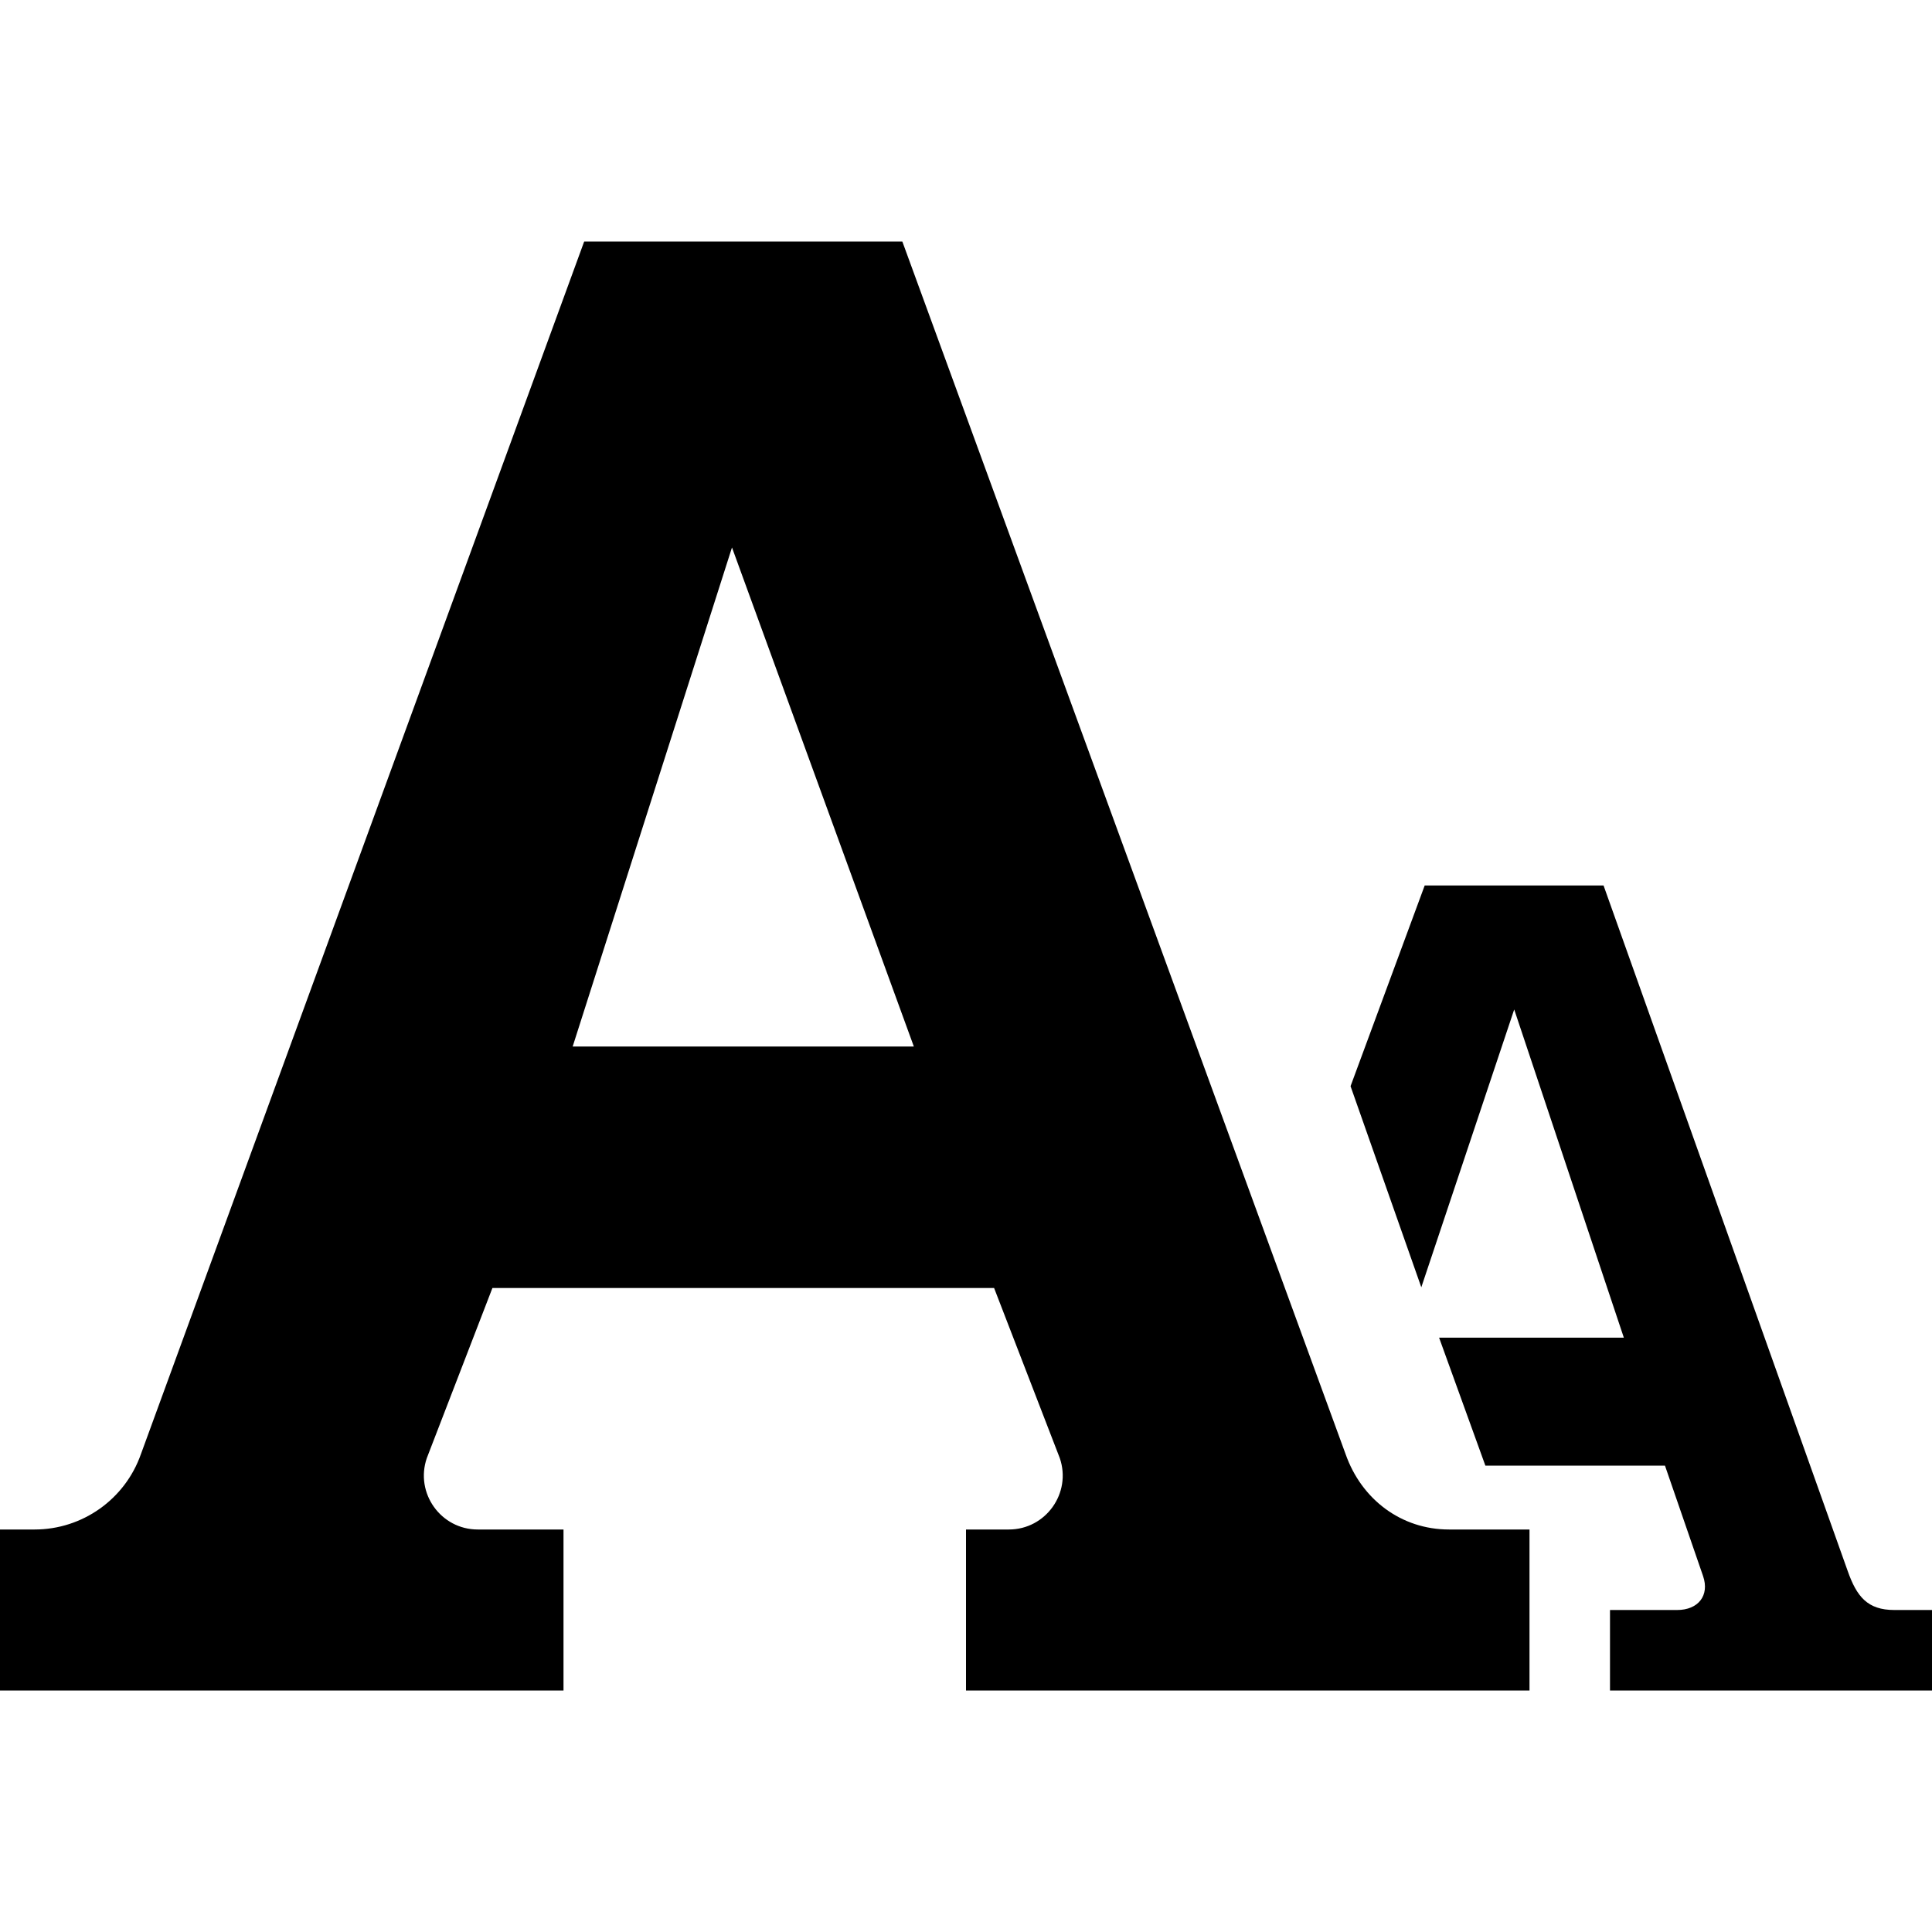
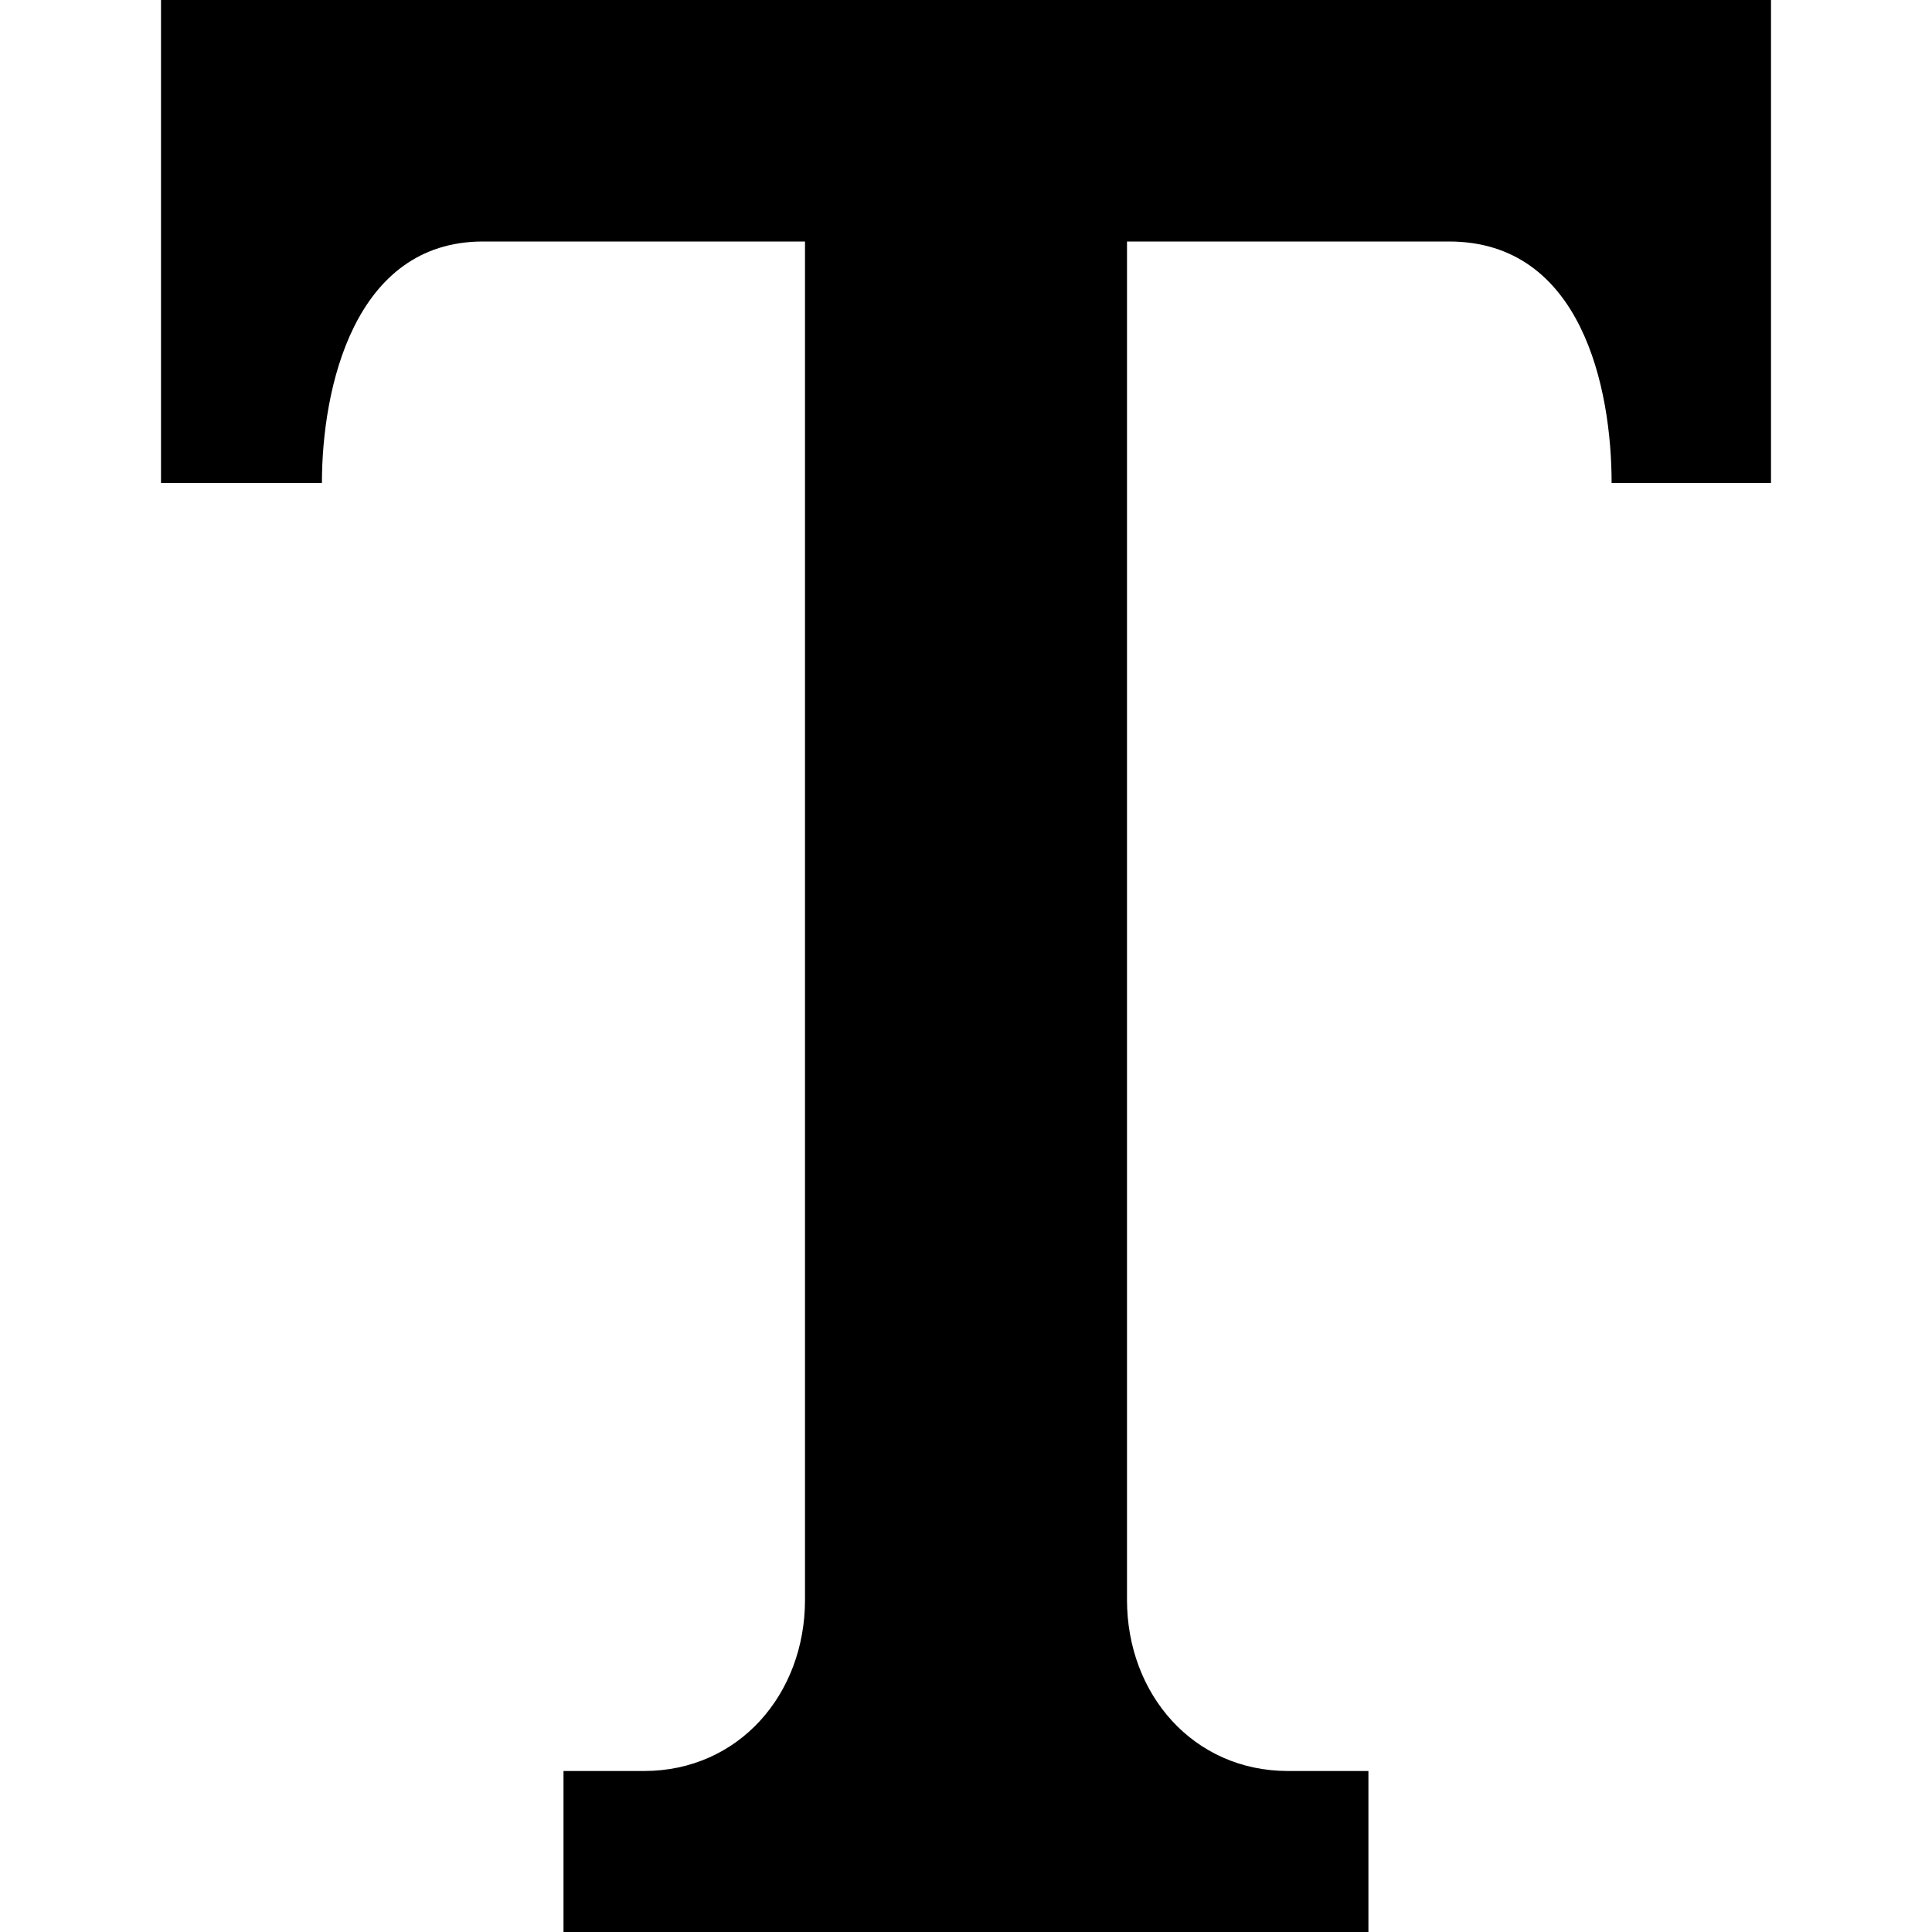
<svg xmlns="http://www.w3.org/2000/svg" width="24" height="24" viewBox="0 0 24 24">
-   <path d="M24 20v1h-4v-1h.835c.258 0 .405-.178.321-.422l-.473-1.371h-2.231l-.575-1.59h2.295l-1.362-4.077-1.154 3.451-.879-2.498.921-2.493h2.222l3.033 8.516c.111.315.244.484.578.484h.469zm-6-1h1v2h-7v-2h.532c.459 0 .782-.453.633-.887l-.816-2.113h-6.232l-.815 2.113c-.149.434.174.887.633.887h1.065v2h-7v-2h.43c.593 0 1.123-.375 1.32-.935l5.507-15.065h3.952l5.507 15.065c.197.56.69.935 1.284.935zm-10.886-6h4.238l-2.259-6.199-1.979 6.199z" />
+   <path d="M22 0h-20v6h1.999c0-1.174.397-3 2.001-3h4v16.874c0 1.174-.825 2.126-2 2.126h-1v2h9.999v-2h-.999c-1.174 0-2-.952-2-2.126v-16.874h4c1.649 0 2.02 1.826 2.02 3h1.98v-6z" />
</svg>
